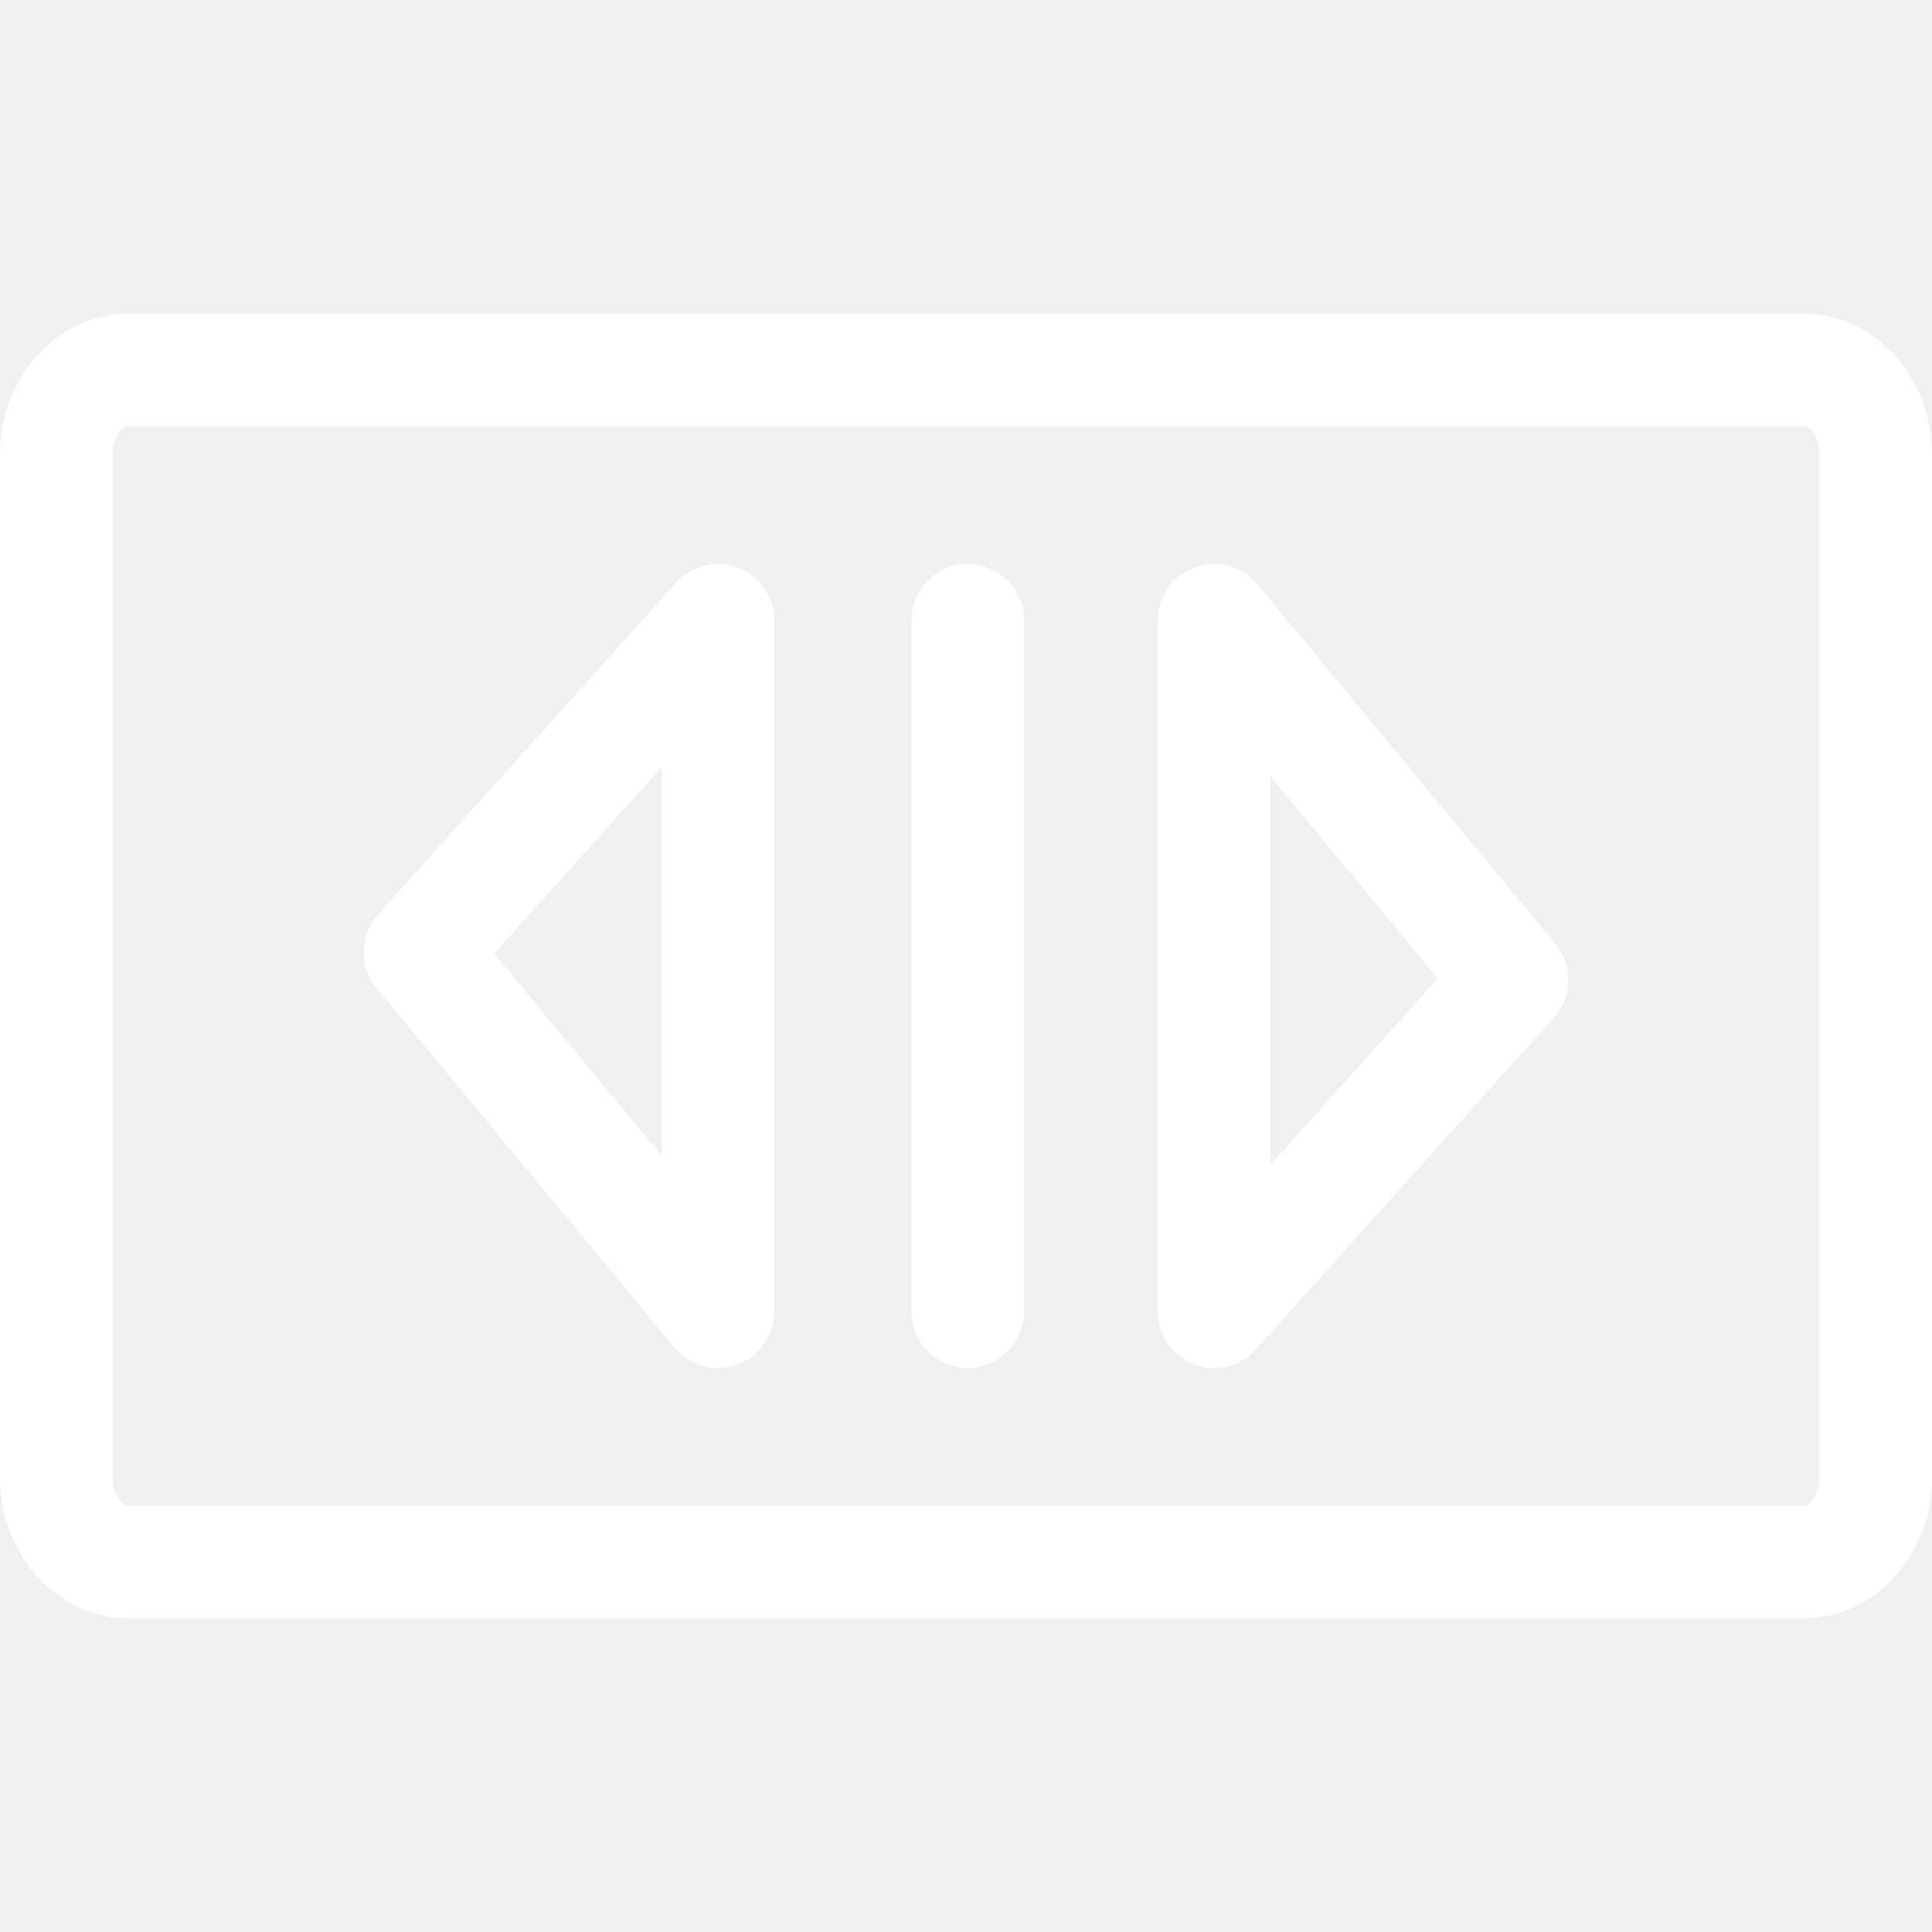
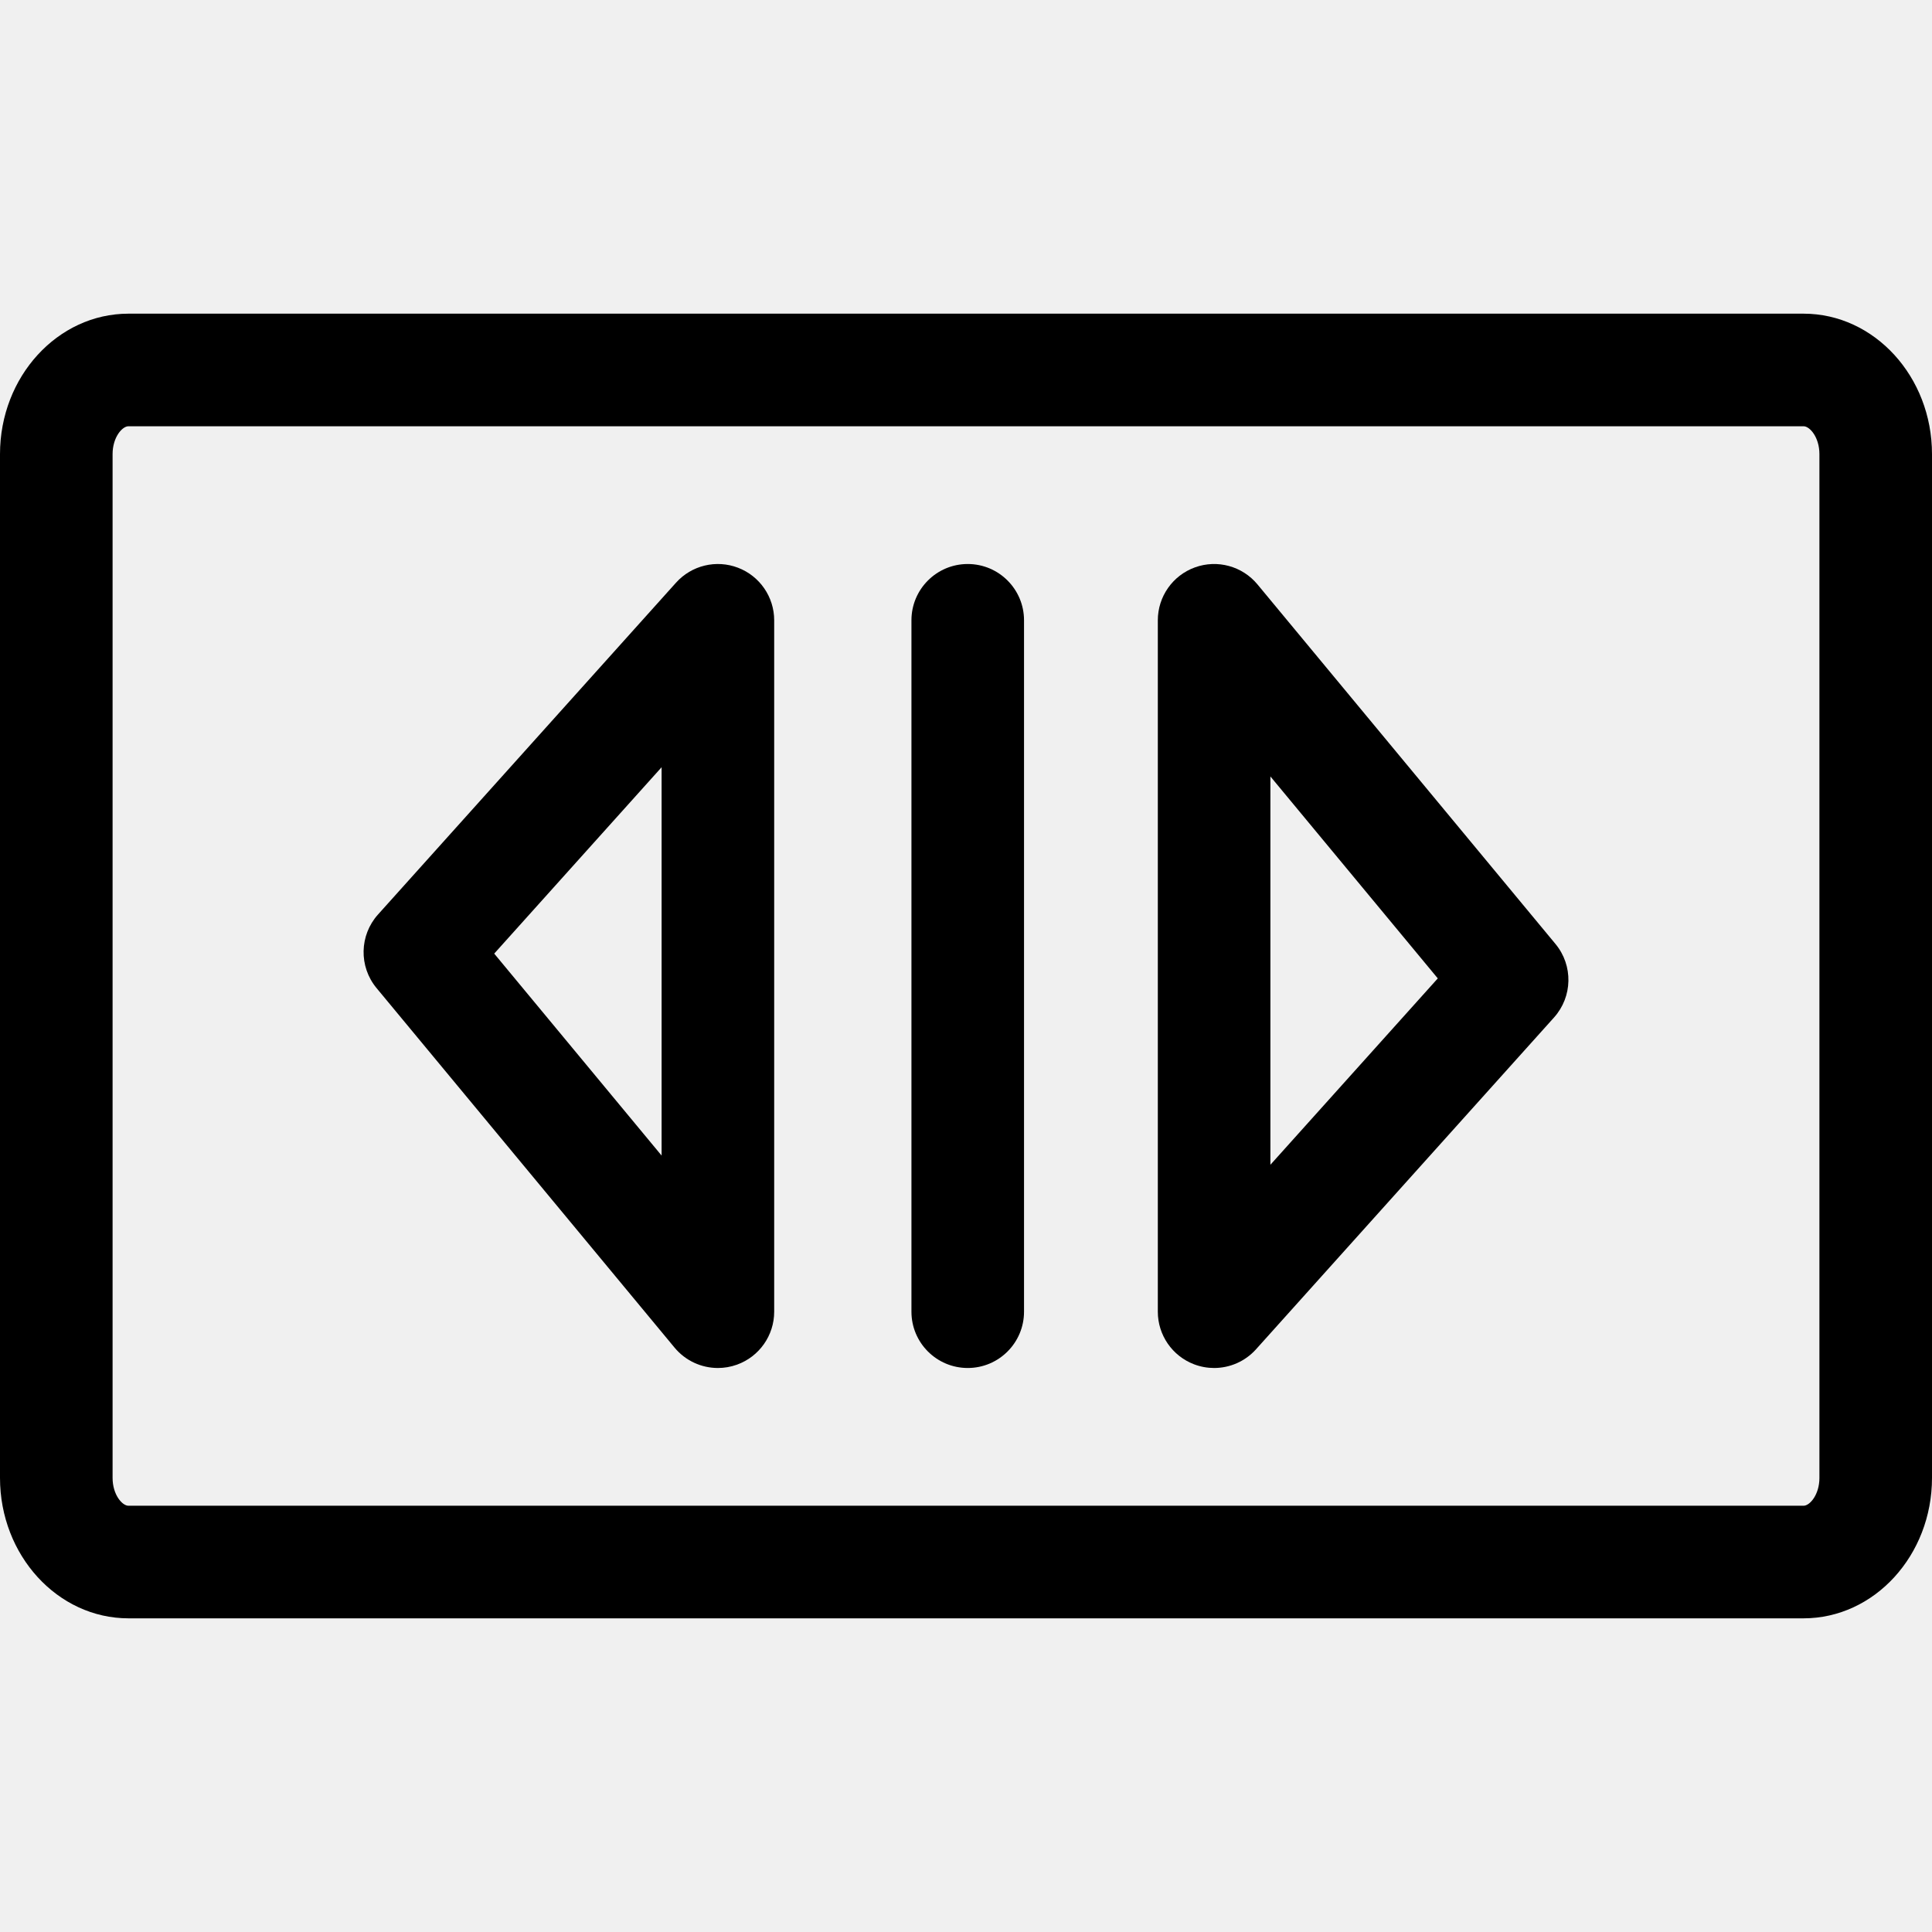
<svg xmlns="http://www.w3.org/2000/svg" version="1.1" id="Capa_1" x="0px" y="0px" viewBox="0 0 291.726 291.726" style="enable-background:new 0 0 291.726 291.726;" xml:space="preserve" width="512px" height="512px">
  <g>
    <g>
-       <path d="M272.327,47.363H19.399C8.703,47.363,0,56.877,0,68.571v154.584c0,11.694,8.703,21.208,19.399,21.208h252.928    c10.697,0,19.399-9.514,19.399-21.208V68.571C291.727,56.877,283.024,47.363,272.327,47.363z M274.727,223.155    c0,2.529-1.444,4.208-2.399,4.208H19.399c-0.955,0-2.399-1.679-2.399-4.208V68.571c0-2.529,1.444-4.208,2.399-4.208h252.928    c0.955,0,2.399,1.679,2.399,4.208v154.584H274.727z" fill="#FFFFFF" />
-       <path d="M111.441,85.727c-3.288-1.261-7.013-0.362-9.365,2.258l-45,50.105c-2.815,3.135-2.909,7.859-0.22,11.104l45,54.293    c1.647,1.987,4.063,3.076,6.546,3.076c0.964,0,1.938-0.164,2.881-0.504c3.371-1.215,5.617-4.413,5.617-7.996V93.664    C116.9,90.143,114.729,86.986,111.441,85.727z M99.9,174.487l-25.275-30.495L99.9,115.85V174.487z" fill="#FFFFFF" />
-       <path d="M189.871,88.24c-2.287-2.759-6.056-3.787-9.427-2.572c-3.371,1.215-5.617,4.413-5.617,7.996v104.398    c0,3.521,2.171,6.678,5.459,7.938c0.99,0.379,2.02,0.563,3.039,0.563c2.367,0,4.682-0.989,6.326-2.82l45-50.105    c2.815-3.135,2.909-7.859,0.22-11.104L189.871,88.24z M191.826,175.877v-58.638l25.275,30.495L191.826,175.877z" fill="#FFFFFF" />
-       <path d="M146.125,85.164c-4.694,0-8.5,3.806-8.5,8.5v104.398c0,4.694,3.806,8.5,8.5,8.5s8.5-3.806,8.5-8.5V93.664    C154.625,88.97,150.819,85.164,146.125,85.164z" fill="#FFFFFF" />
+       <path d="M272.327,47.363H19.399C8.703,47.363,0,56.877,0,68.571v154.584c0,11.694,8.703,21.208,19.399,21.208h252.928    c10.697,0,19.399-9.514,19.399-21.208V68.571C291.727,56.877,283.024,47.363,272.327,47.363z M274.727,223.155    c0,2.529-1.444,4.208-2.399,4.208H19.399c-0.955,0-2.399-1.679-2.399-4.208V68.571c0-2.529,1.444-4.208,2.399-4.208h252.928    c0.955,0,2.399,1.679,2.399,4.208v154.584H274.727z" fill="#000000" />
+       <path d="M111.441,85.727c-3.288-1.261-7.013-0.362-9.365,2.258l-45,50.105c-2.815,3.135-2.909,7.859-0.22,11.104l45,54.293    c1.647,1.987,4.063,3.076,6.546,3.076c0.964,0,1.938-0.164,2.881-0.504c3.371-1.215,5.617-4.413,5.617-7.996V93.664    C116.9,90.143,114.729,86.986,111.441,85.727z M99.9,174.487l-25.275-30.495L99.9,115.85V174.487z" fill="#000000" />
+       <path d="M189.871,88.24c-2.287-2.759-6.056-3.787-9.427-2.572c-3.371,1.215-5.617,4.413-5.617,7.996v104.398    c0,3.521,2.171,6.678,5.459,7.938c0.99,0.379,2.02,0.563,3.039,0.563c2.367,0,4.682-0.989,6.326-2.82l45-50.105    c2.815-3.135,2.909-7.859,0.22-11.104L189.871,88.24z M191.826,175.877v-58.638l25.275,30.495L191.826,175.877z" fill="#000000" />
+       <path d="M146.125,85.164c-4.694,0-8.5,3.806-8.5,8.5v104.398c0,4.694,3.806,8.5,8.5,8.5s8.5-3.806,8.5-8.5V93.664    C154.625,88.97,150.819,85.164,146.125,85.164z" fill="#000000" />
    </g>
    <g>
	</g>
    <g>
	</g>
    <g>
	</g>
    <g>
	</g>
    <g>
	</g>
    <g>
	</g>
    <g>
	</g>
    <g>
	</g>
    <g>
	</g>
    <g>
	</g>
    <g>
	</g>
    <g>
	</g>
    <g>
	</g>
    <g>
	</g>
    <g>
	</g>
  </g>
  <g>
</g>
  <g>
</g>
  <g>
</g>
  <g>
</g>
  <g>
</g>
  <g>
</g>
  <g>
</g>
  <g>
</g>
  <g>
</g>
  <g>
</g>
  <g>
</g>
  <g>
</g>
  <g>
</g>
  <g>
</g>
  <g>
</g>
</svg>
